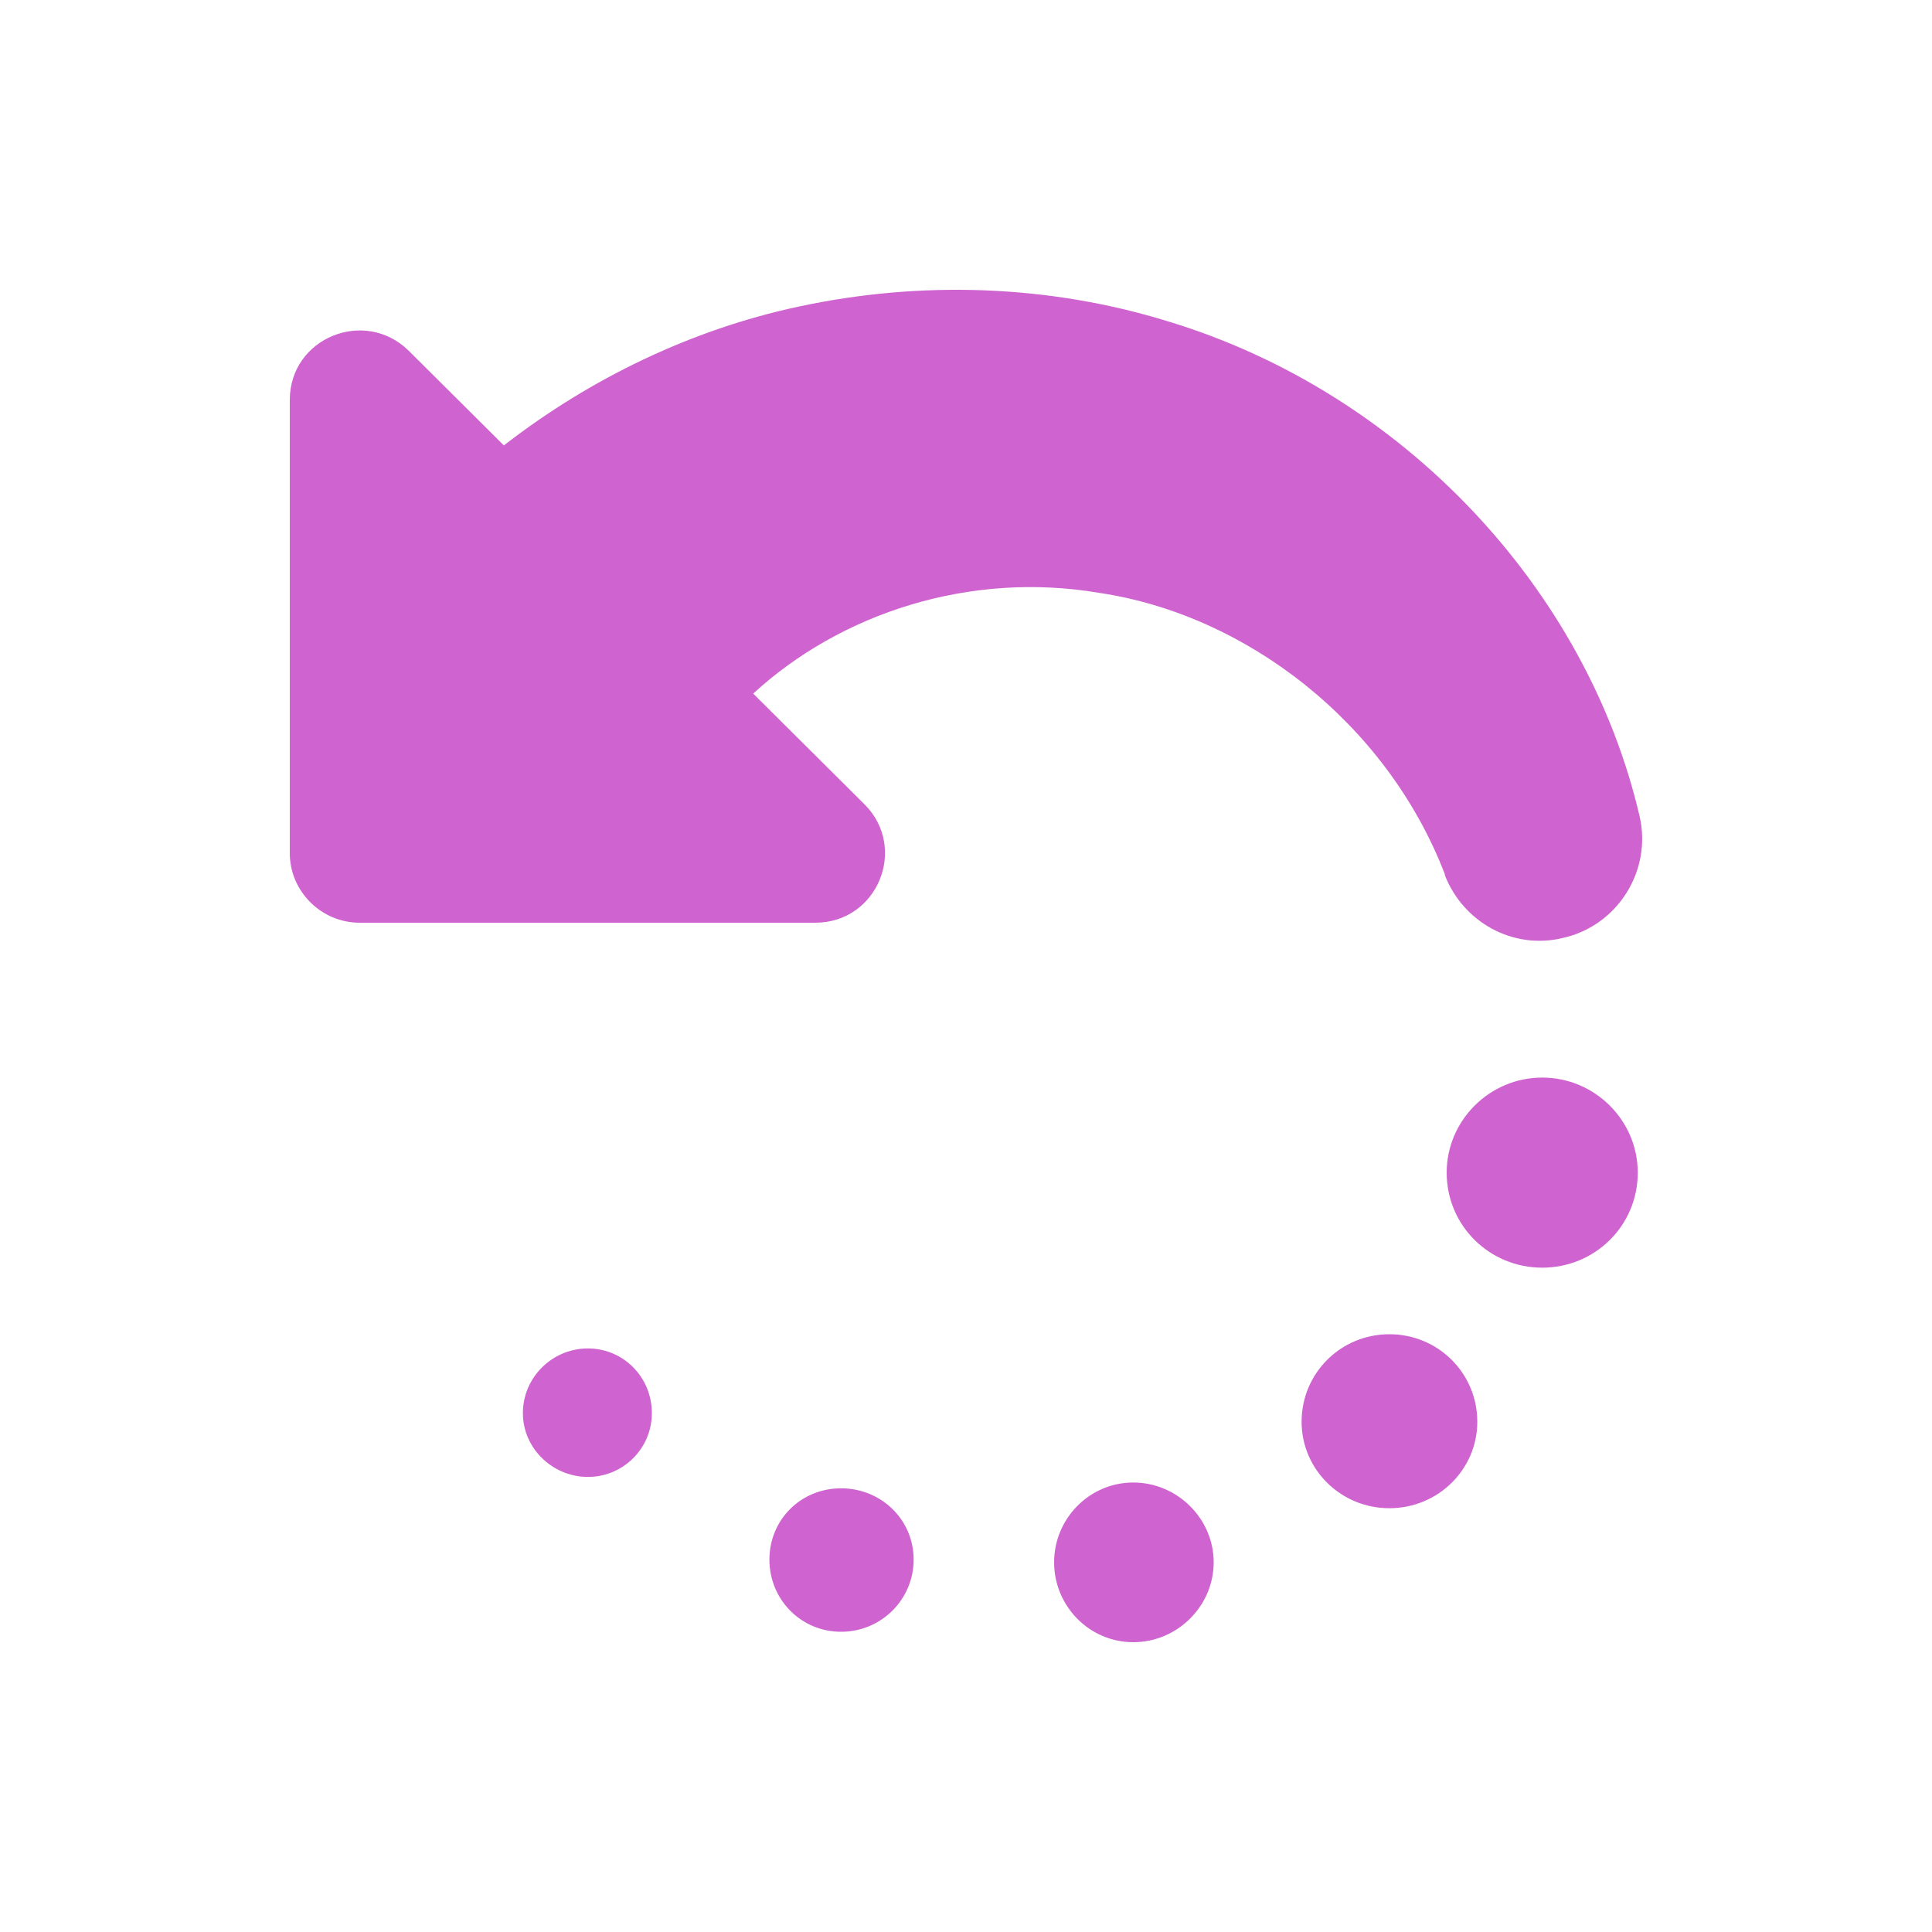
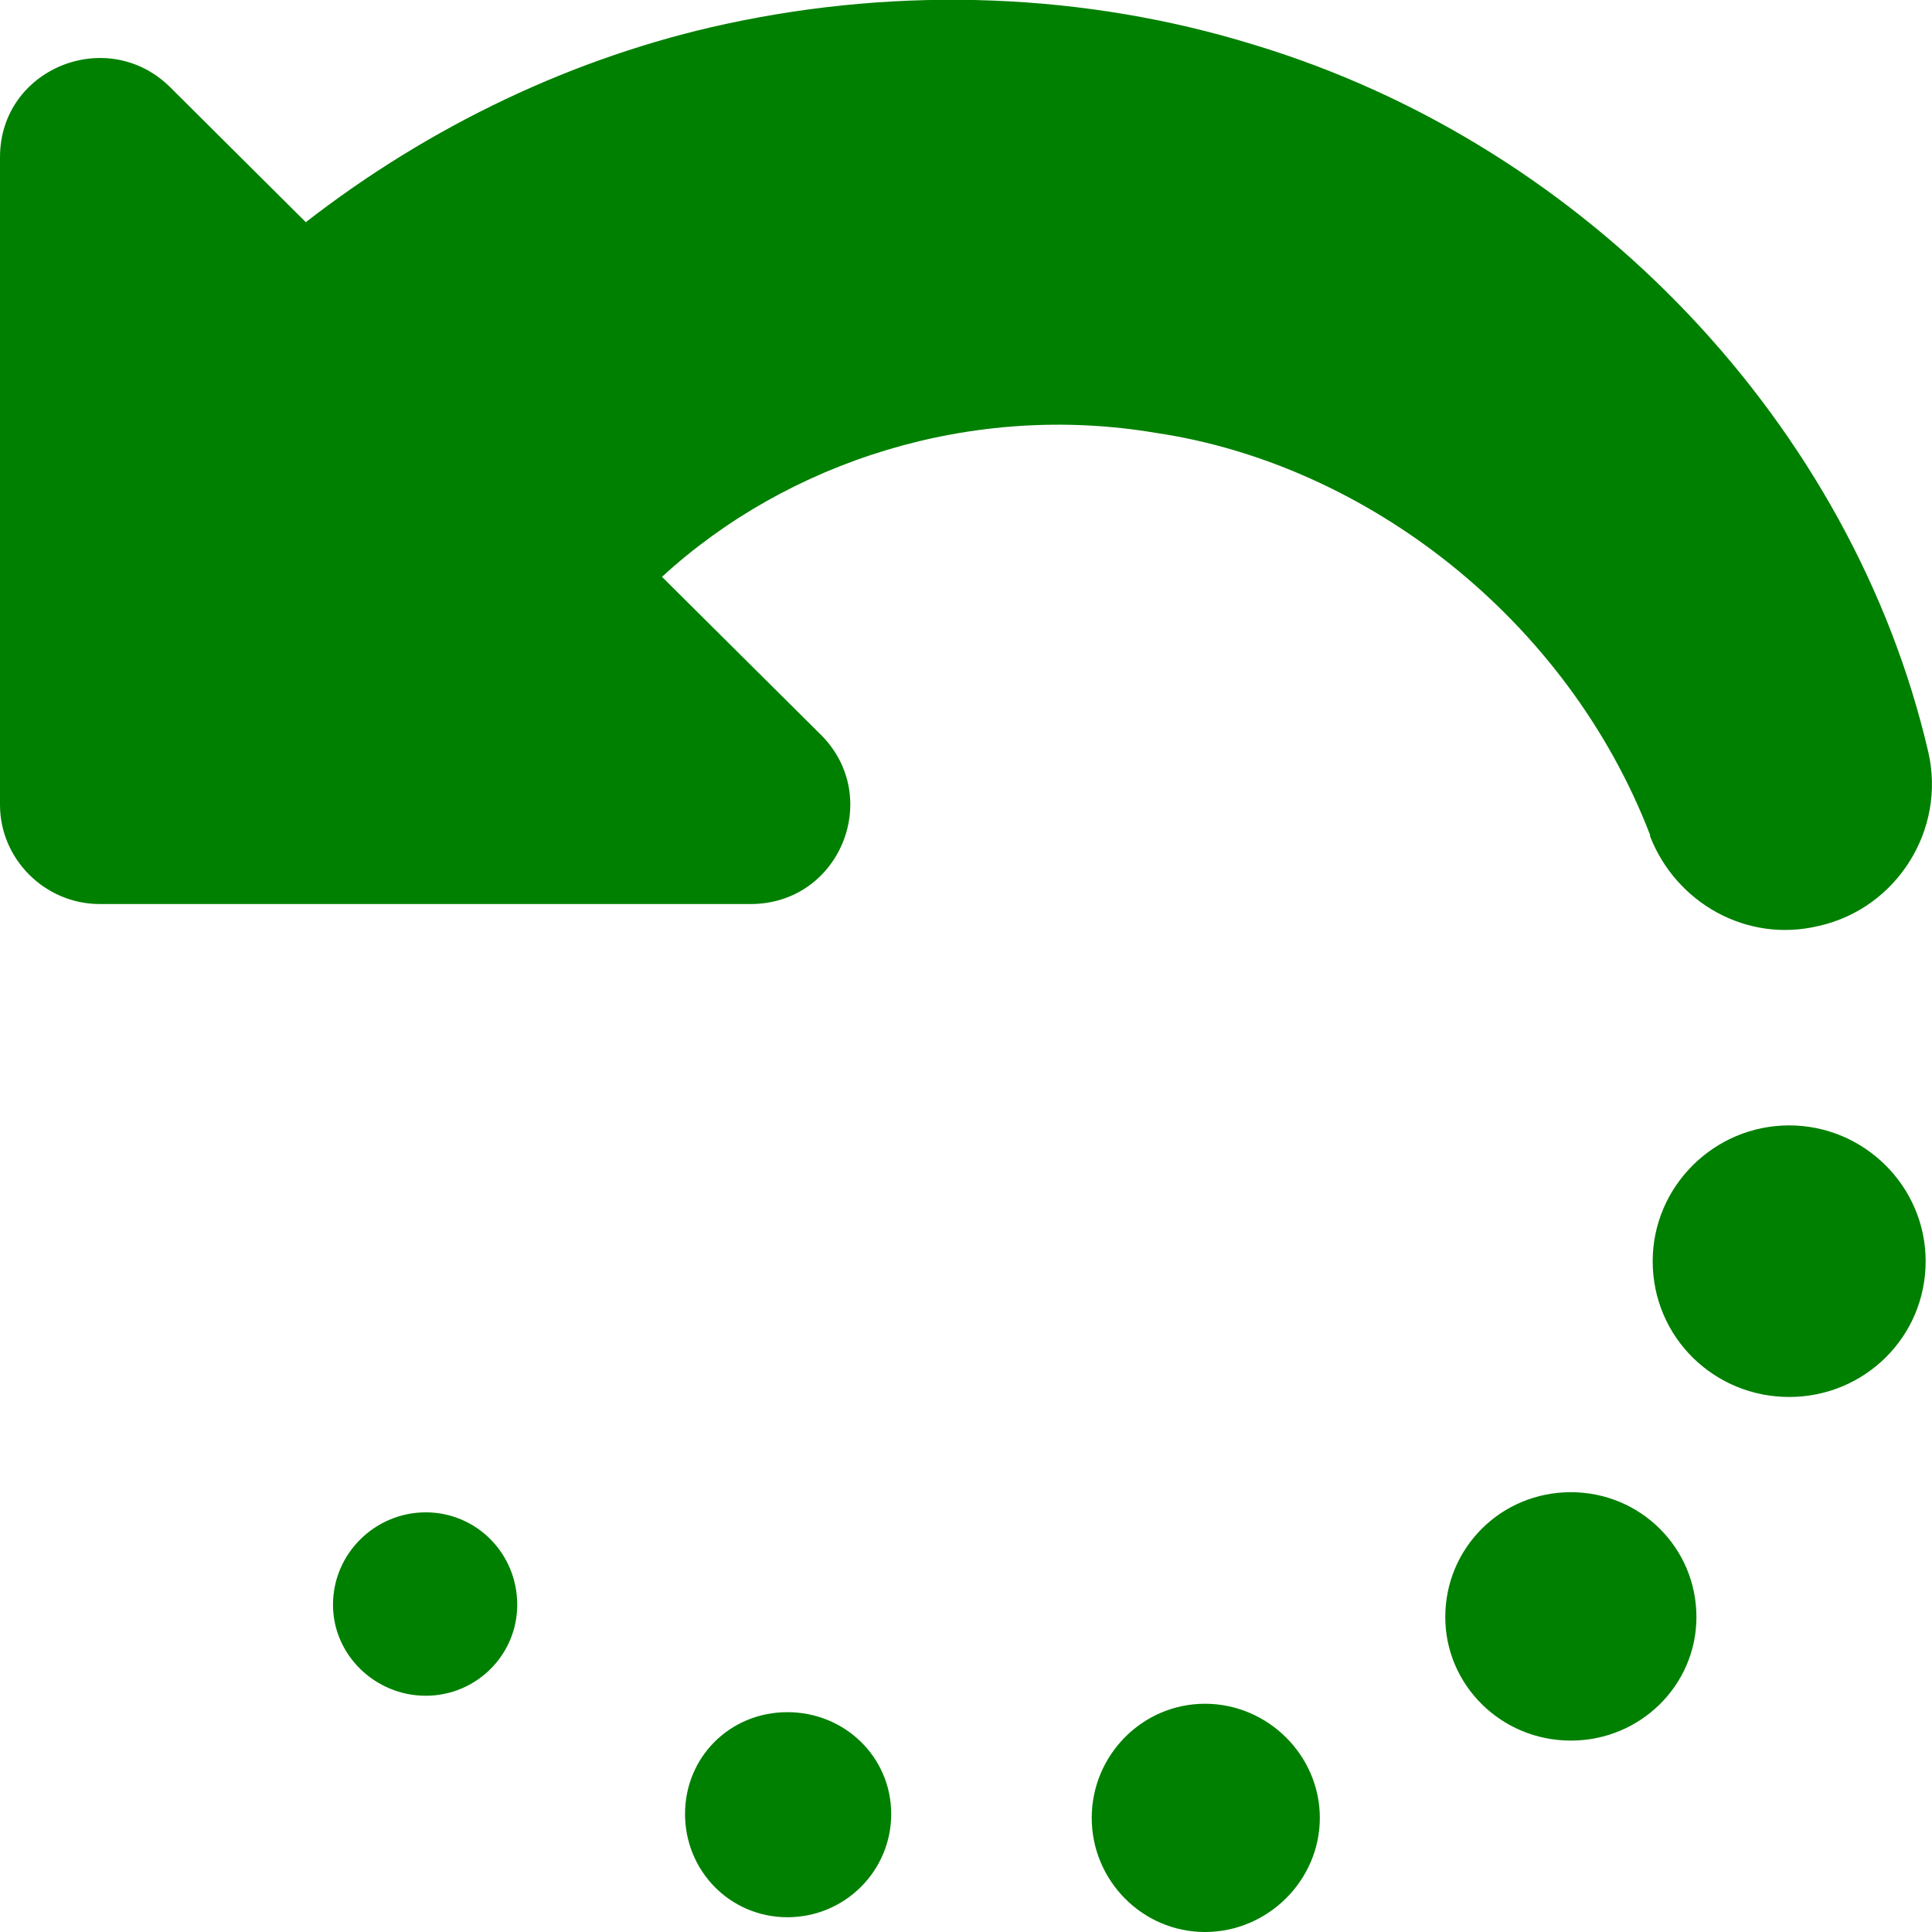
- <svg xmlns="http://www.w3.org/2000/svg" width="20px" height="20px" viewBox="0 0 20 20" version="1.1">
-   <defs />
-   <g id="Page-1" stroke="none" stroke-width="1" fill="none" fill-rule="evenodd">
-     <g id="reverse" fill="#CF63CF">
-       <path d="M6.748,14.629 C6.748,14.993 6.452,15.289 6.086,15.289 C5.72,15.289 5.413,14.993 5.413,14.629 C5.413,14.255 5.72,13.959 6.086,13.959 C6.452,13.959 6.748,14.255 6.748,14.629 Z M11.377,6.137 C10.041,5.911 8.707,6.344 7.797,7.18 L8.954,8.331 C9.399,8.783 9.083,9.552 8.439,9.552 L3.723,9.552 C3.326,9.552 3,9.227 3,8.833 L3,4.14 C3,3.499 3.772,3.185 4.227,3.627 L5.216,4.611 C6.116,3.913 7.163,3.411 8.262,3.175 C9.538,2.9 10.862,2.949 12.079,3.323 C14.531,4.061 16.429,6.108 16.973,8.45 C17.103,9.011 16.747,9.581 16.182,9.709 C15.658,9.837 15.145,9.542 14.957,9.06 L14.957,9.05 C14.354,7.484 12.9,6.363 11.377,6.137 Z M9.458,16.145 C9.458,16.558 9.122,16.892 8.707,16.892 C8.291,16.892 7.965,16.558 7.965,16.145 C7.965,15.731 8.291,15.407 8.707,15.407 C9.122,15.407 9.458,15.731 9.458,16.145 Z M15.293,14.718 C15.293,15.21 14.888,15.613 14.383,15.613 C13.878,15.613 13.474,15.21 13.474,14.718 C13.474,14.216 13.878,13.812 14.383,13.812 C14.888,13.812 15.293,14.216 15.293,14.718 Z M16.954,12.139 C16.954,12.69 16.509,13.123 15.965,13.123 C15.421,13.123 14.976,12.69 14.976,12.139 C14.976,11.598 15.421,11.155 15.965,11.155 C16.509,11.155 16.954,11.598 16.954,12.139 Z M12.564,16.173 C12.564,16.626 12.187,17 11.732,17 C11.277,17 10.912,16.626 10.912,16.173 C10.912,15.721 11.277,15.347 11.732,15.347 C12.187,15.347 12.564,15.721 12.564,16.173 Z" id="Combined-Shape" />
+ <svg xmlns="http://www.w3.org/2000/svg" version="1.1" width="14" height="14" viewBox="0,0,14,14">
+   <g transform="translate(-233,-173)">
+     <g data-paper-data="{&quot;isPaintingLayer&quot;:true}" fill="#008000" fill-rule="evenodd" stroke="none" stroke-width="1" stroke-linecap="butt" stroke-linejoin="miter" stroke-miterlimit="10" stroke-dasharray="" stroke-dashoffset="0" style="mix-blend-mode: normal">
+       <path d="M236.748,184.629c0,0.364 -0.297,0.659 -0.663,0.659c-0.366,0 -0.672,-0.295 -0.672,-0.659c0,-0.374 0.307,-0.67 0.672,-0.67c0.366,0 0.663,0.296 0.663,0.67zM241.377,176.137c-1.336,-0.226 -2.67,0.207 -3.58,1.043l1.157,1.15c0.445,0.453 0.129,1.221 -0.515,1.221h-4.716c-0.397,0 -0.723,-0.325 -0.723,-0.719v-4.693c0,-0.641 0.772,-0.954 1.227,-0.513l0.989,0.984c0.9,-0.699 1.947,-1.2 3.046,-1.437c1.276,-0.275 2.6,-0.225 3.817,0.149c2.452,0.738 4.35,2.785 4.894,5.127c0.13,0.561 -0.226,1.132 -0.791,1.26c-0.524,0.128 -1.037,-0.167 -1.225,-0.649v-0.01c-0.603,-1.566 -2.057,-2.687 -3.58,-2.913zM239.458,186.145c0,0.413 -0.336,0.748 -0.752,0.748c-0.415,0 -0.742,-0.335 -0.742,-0.748c0,-0.413 0.326,-0.738 0.742,-0.738c0.415,0 0.752,0.325 0.752,0.738zM245.293,184.718c0,0.492 -0.405,0.895 -0.91,0.895c-0.505,0 -0.91,-0.403 -0.91,-0.895c0,-0.502 0.404,-0.905 0.91,-0.905c0.504,0 0.91,0.403 0.91,0.905zM246.954,182.139c0,0.551 -0.445,0.984 -0.989,0.984c-0.544,0 -0.989,-0.433 -0.989,-0.984c0,-0.541 0.445,-0.984 0.989,-0.984c0.544,0 0.989,0.443 0.989,0.984zM242.564,186.173c0,0.453 -0.377,0.827 -0.832,0.827c-0.455,0 -0.821,-0.374 -0.821,-0.827c0,-0.453 0.366,-0.827 0.821,-0.827c0.455,0 0.832,0.374 0.832,0.827z" />
    </g>
  </g>
</svg>
